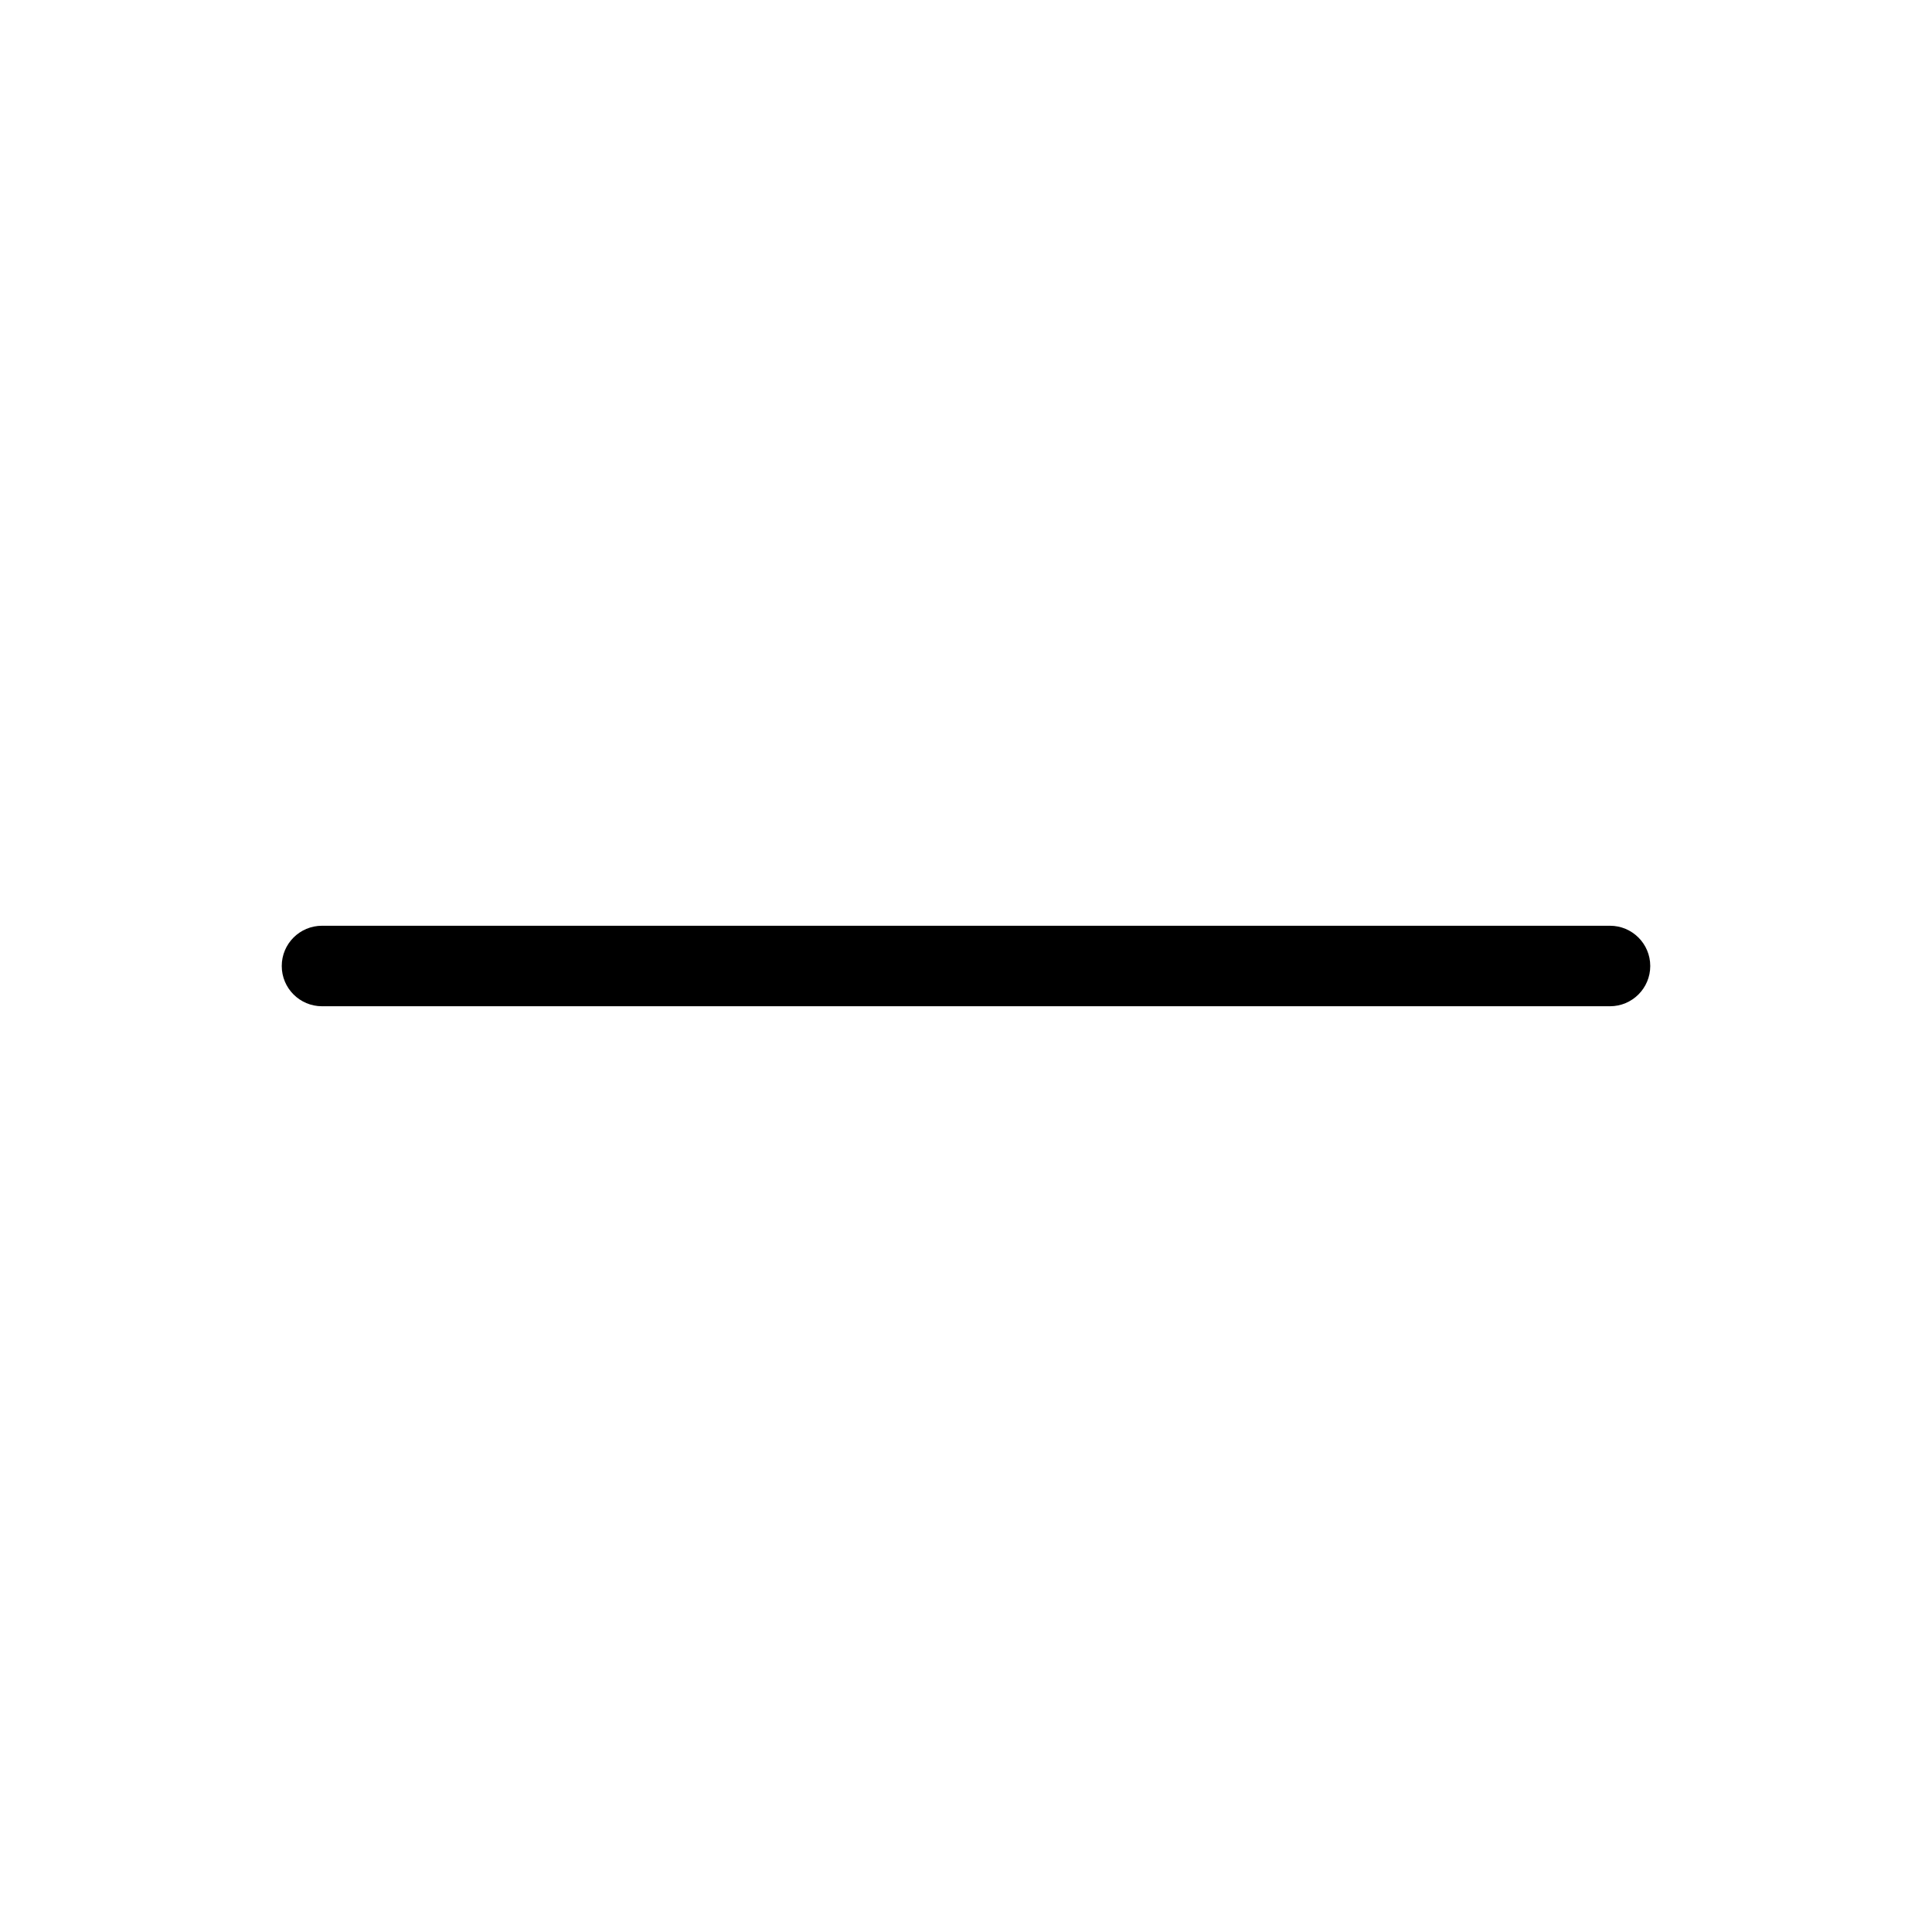
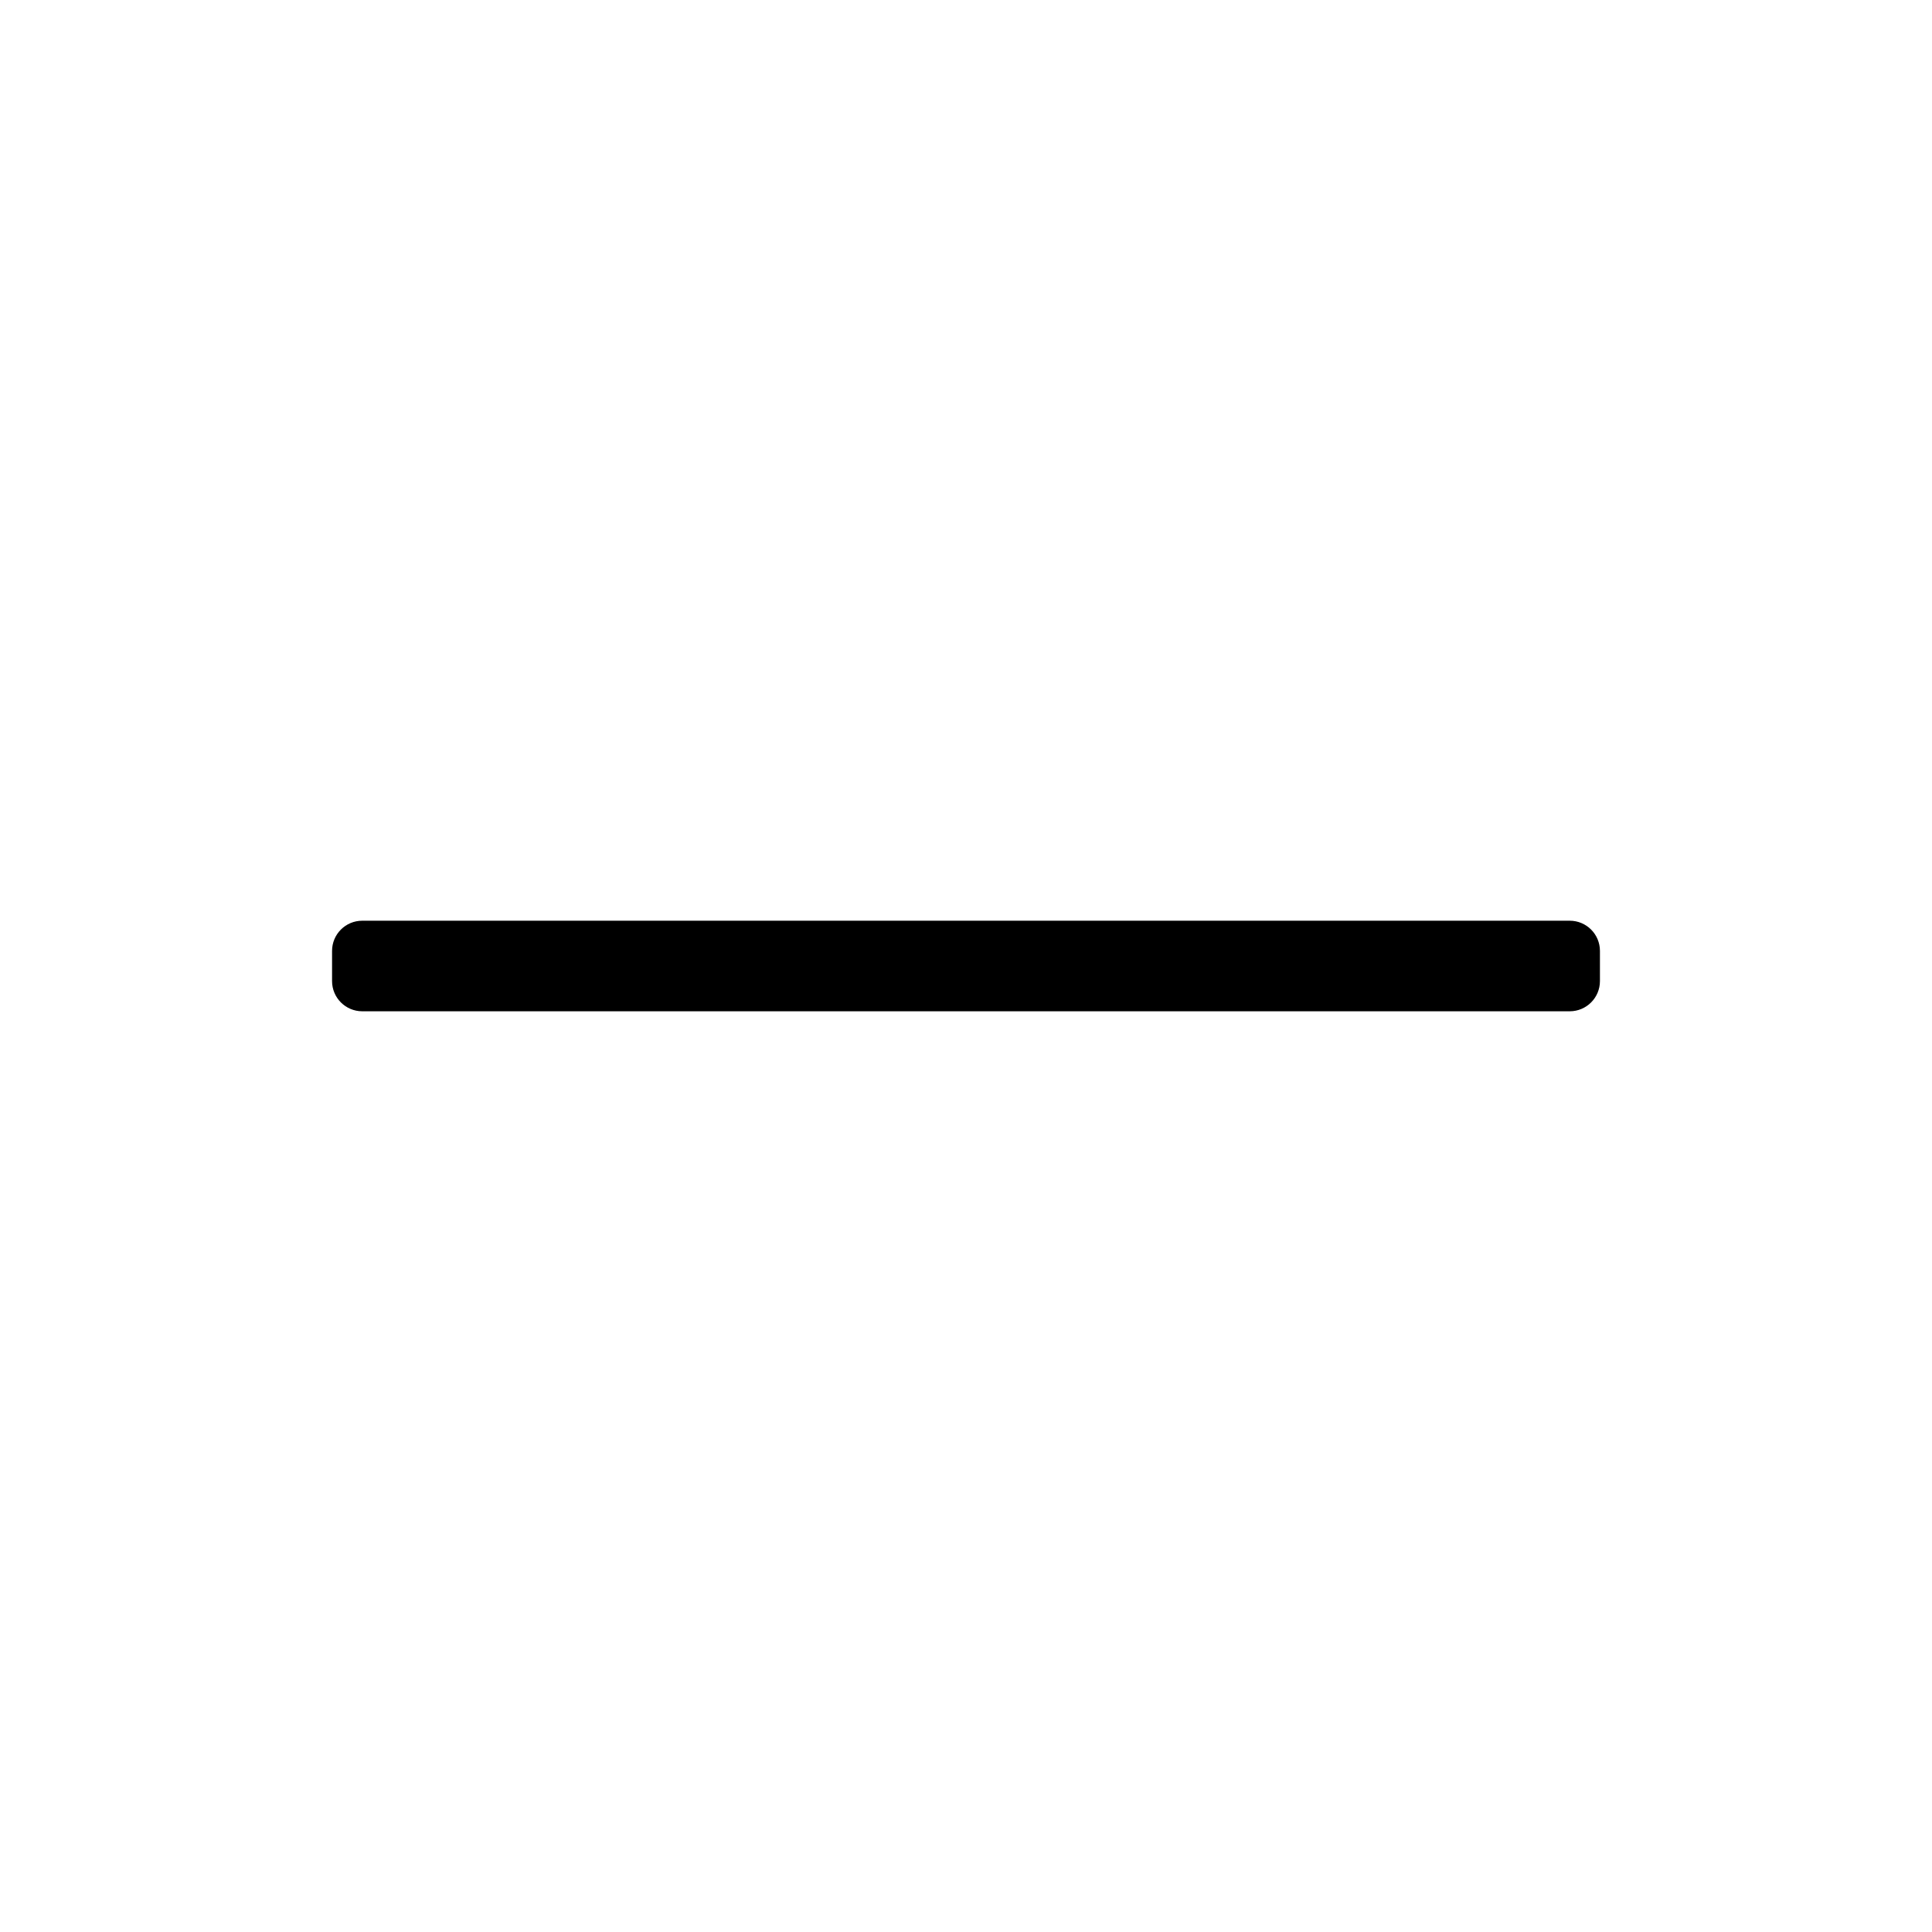
- <svg xmlns="http://www.w3.org/2000/svg" t="1627540929171" class="icon" viewBox="0 0 1024 1024" version="1.1" p-id="3029" width="200" height="200">
-   <defs>
-     <style type="text/css">@font-face { font-family: feedback-iconfont; src: url("//at.alicdn.com/t/font_1031158_1uhr8ri0pk5.eot?#iefix") format("embedded-opentype"), url("//at.alicdn.com/t/font_1031158_1uhr8ri0pk5.woff2") format("woff2"), url("//at.alicdn.com/t/font_1031158_1uhr8ri0pk5.woff") format("woff"), url("//at.alicdn.com/t/font_1031158_1uhr8ri0pk5.ttf") format("truetype"), url("//at.alicdn.com/t/font_1031158_1uhr8ri0pk5.svg#iconfont") format("svg"); }
- </style>
-   </defs>
-   <path d="M853.333 533.333C865.115 533.333 874.667 523.782 874.667 512 874.667 500.218 865.115 490.667 853.333 490.667L170.667 490.667C158.885 490.667 149.333 500.218 149.333 512 149.333 523.782 158.885 533.333 170.667 533.333L853.333 533.333Z" p-id="3030" />
+ <svg xmlns="http://www.w3.org/2000/svg" t="1794290710548" class="icon" viewBox="0 0 1024 1024" version="1.1" p-id="3860" width="64" height="64">
+   <path d="M192 488H832a16 16 0 0 1 16 16v16a16 16 0 0 1-16 16H192a16 16 0 0 1-16-16v-16a16 16 0 0 1 16-16z" fill="#000000" p-id="3861" />
</svg>
